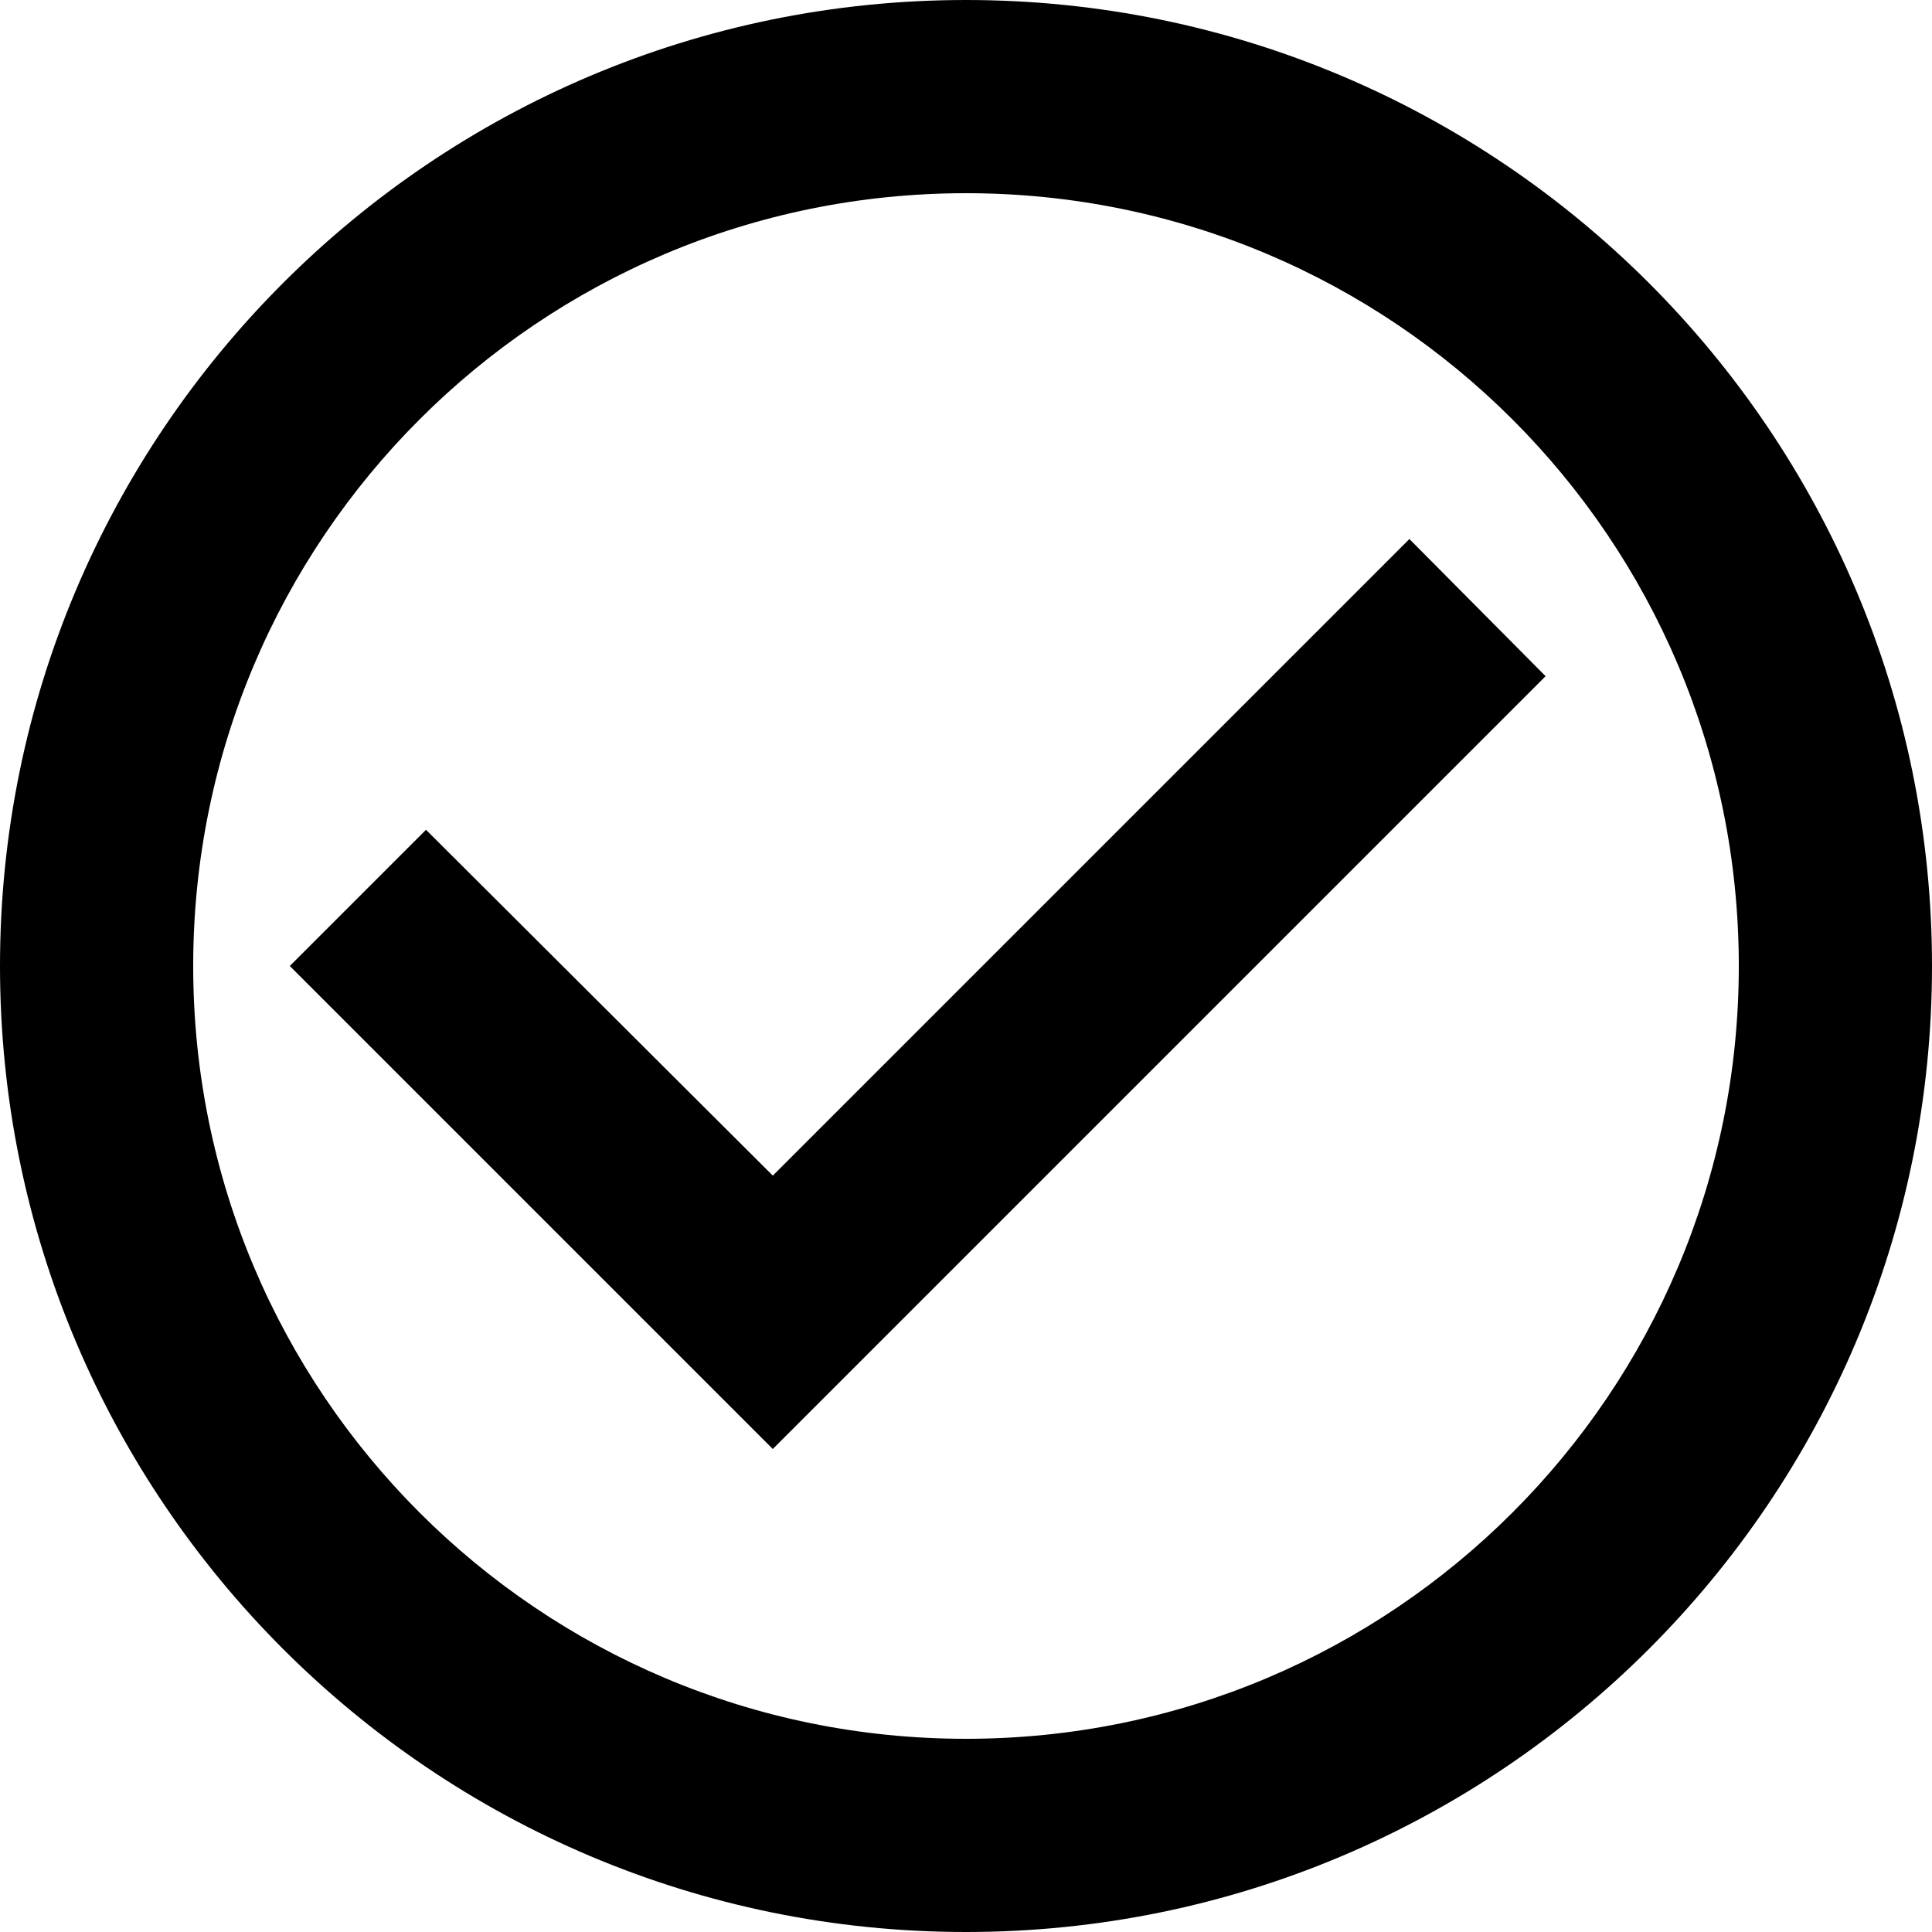
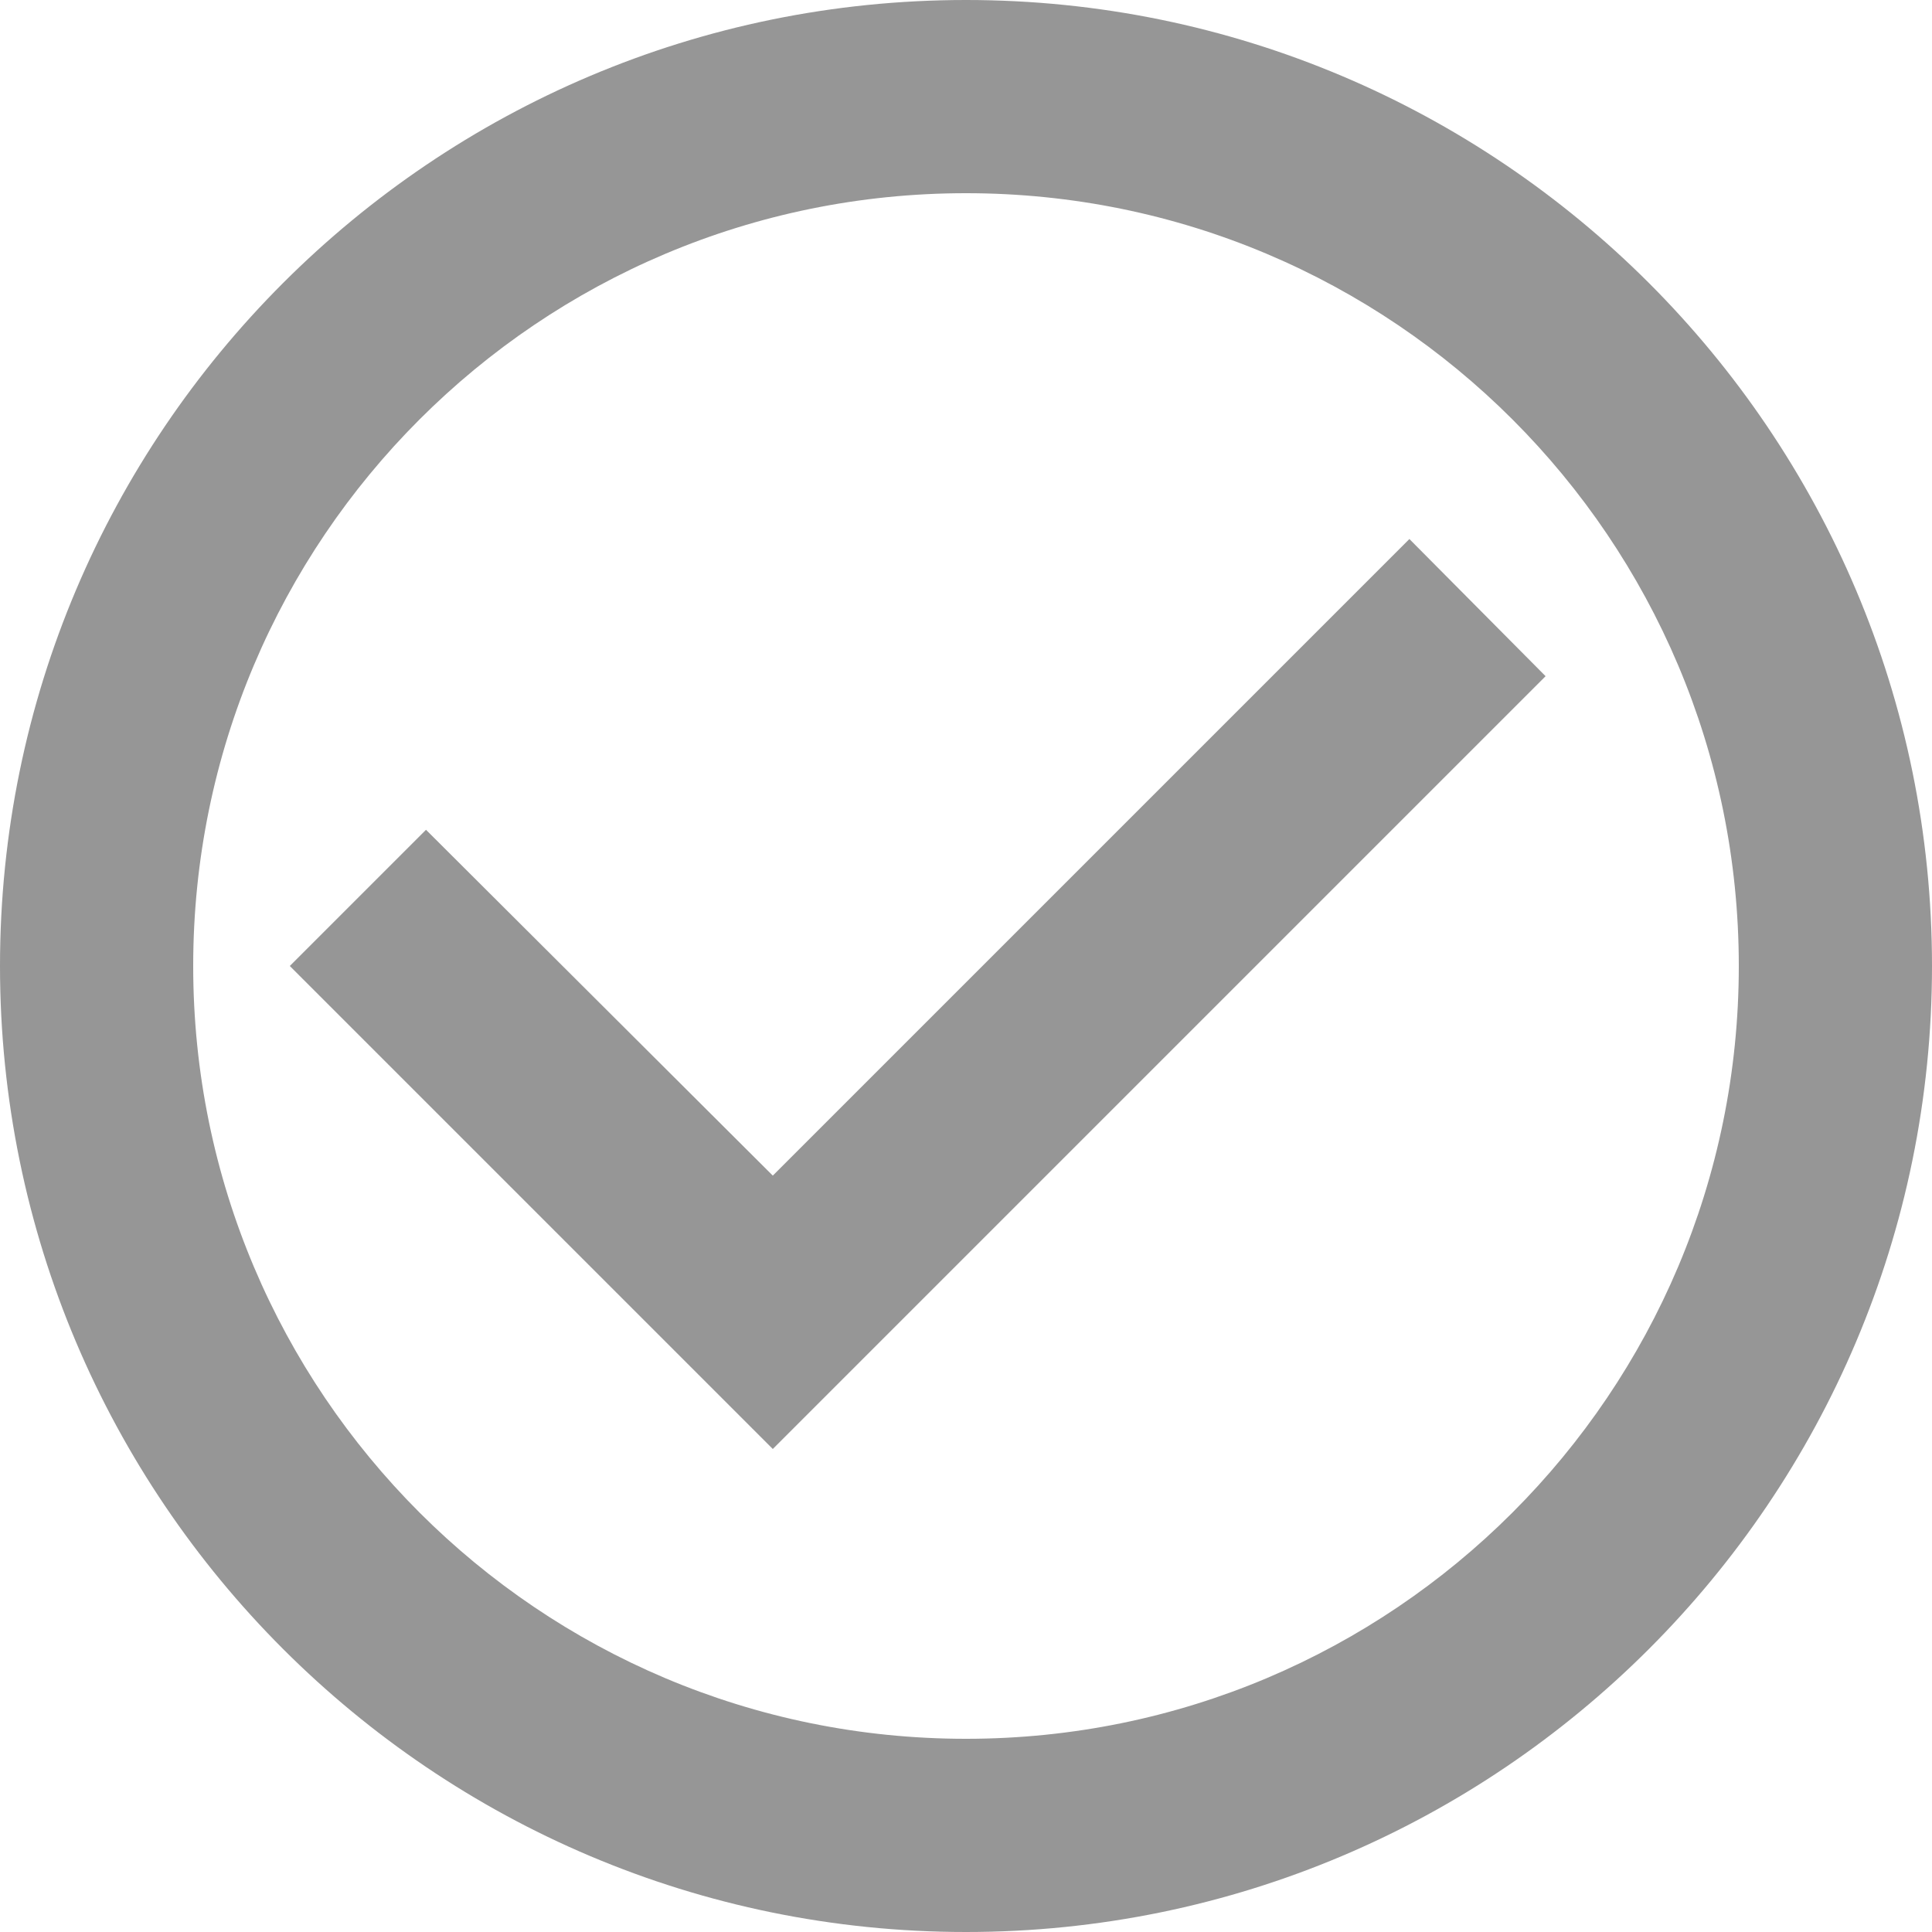
<svg xmlns="http://www.w3.org/2000/svg" width="20" height="20" viewBox="0 0 20 20" fill="none">
-   <path d="M14.59 5.58L8 12.17L4.41 8.59L3 10L8 15L16 7L14.59 5.58ZM10 0C4.48 0 0 4.48 0 10C0 15.52 4.48 20 10 20C15.52 20 20 15.52 20 10C20 4.48 15.52 0 10 0ZM10 18C5.58 18 2 14.42 2 10C2 5.58 5.58 2 10 2C14.42 2 18 5.58 18 10C18 14.42 14.42 18 10 18Z" fill="black" />
+   <path d="M14.59 5.58L8 12.17L4.41 8.59L3 10L8 15L16 7L14.59 5.58ZM10 0C4.48 0 0 4.48 0 10C0 15.52 4.48 20 10 20C15.52 20 20 15.52 20 10C20 4.48 15.52 0 10 0ZM10 18C5.58 18 2 14.42 2 10C2 5.58 5.58 2 10 2C14.42 2 18 5.58 18 10C18 14.42 14.42 18 10 18Z" fill="#969696" />
</svg>
